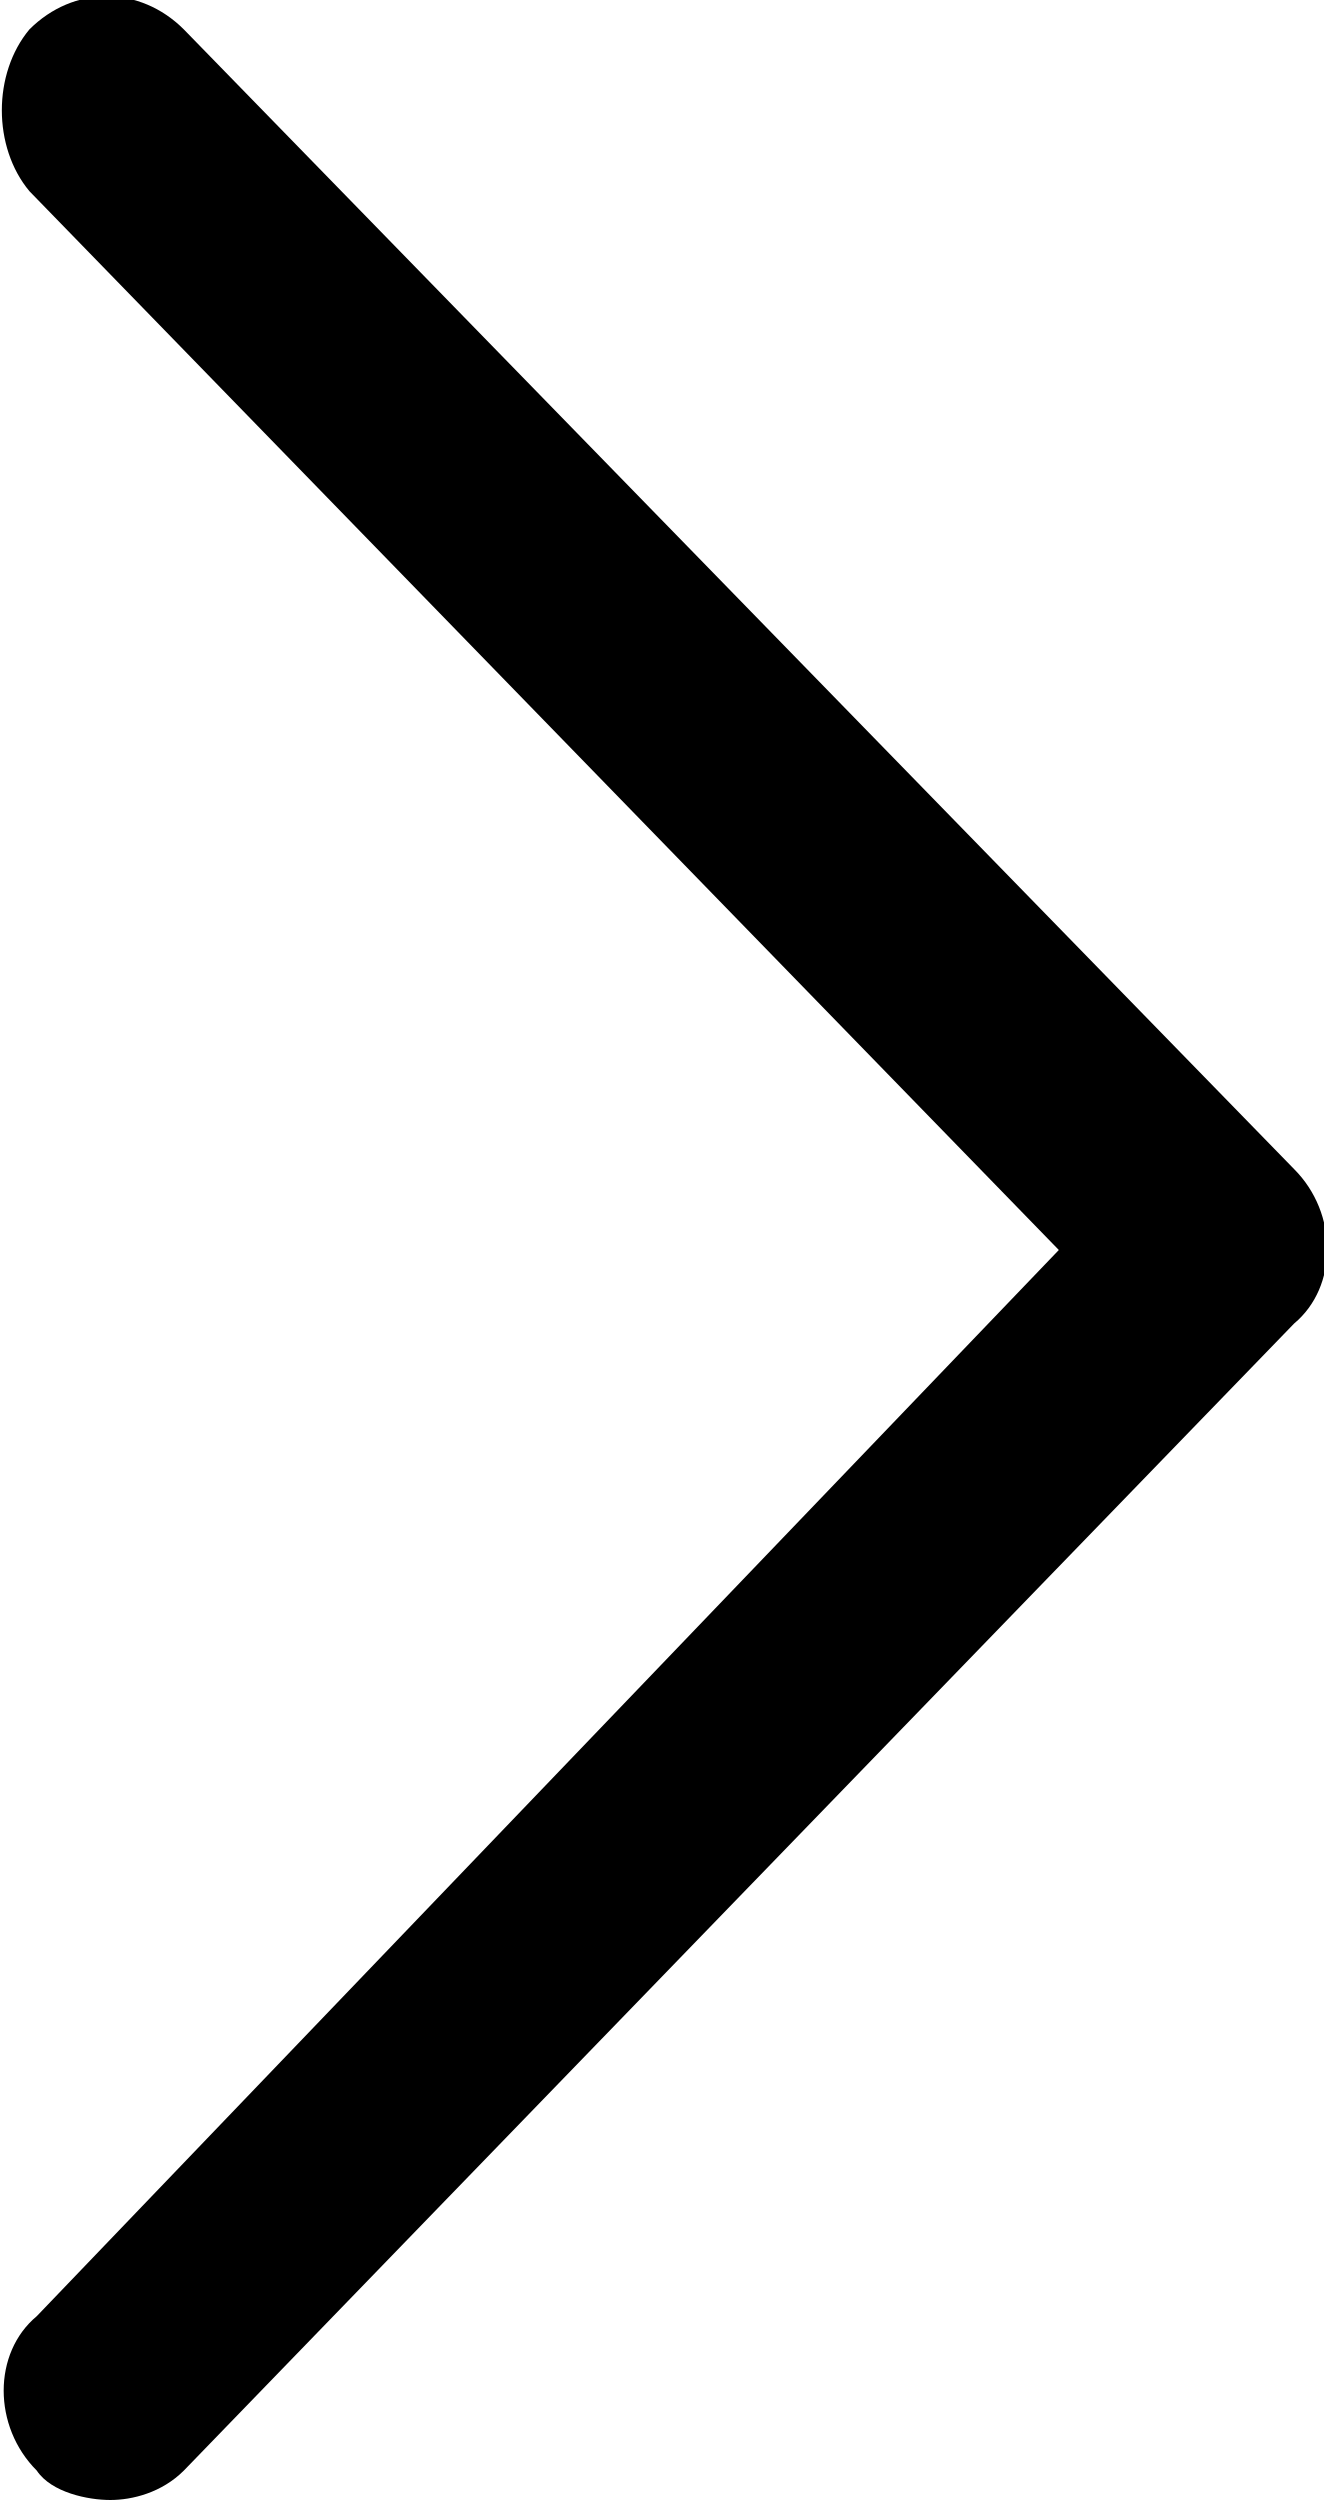
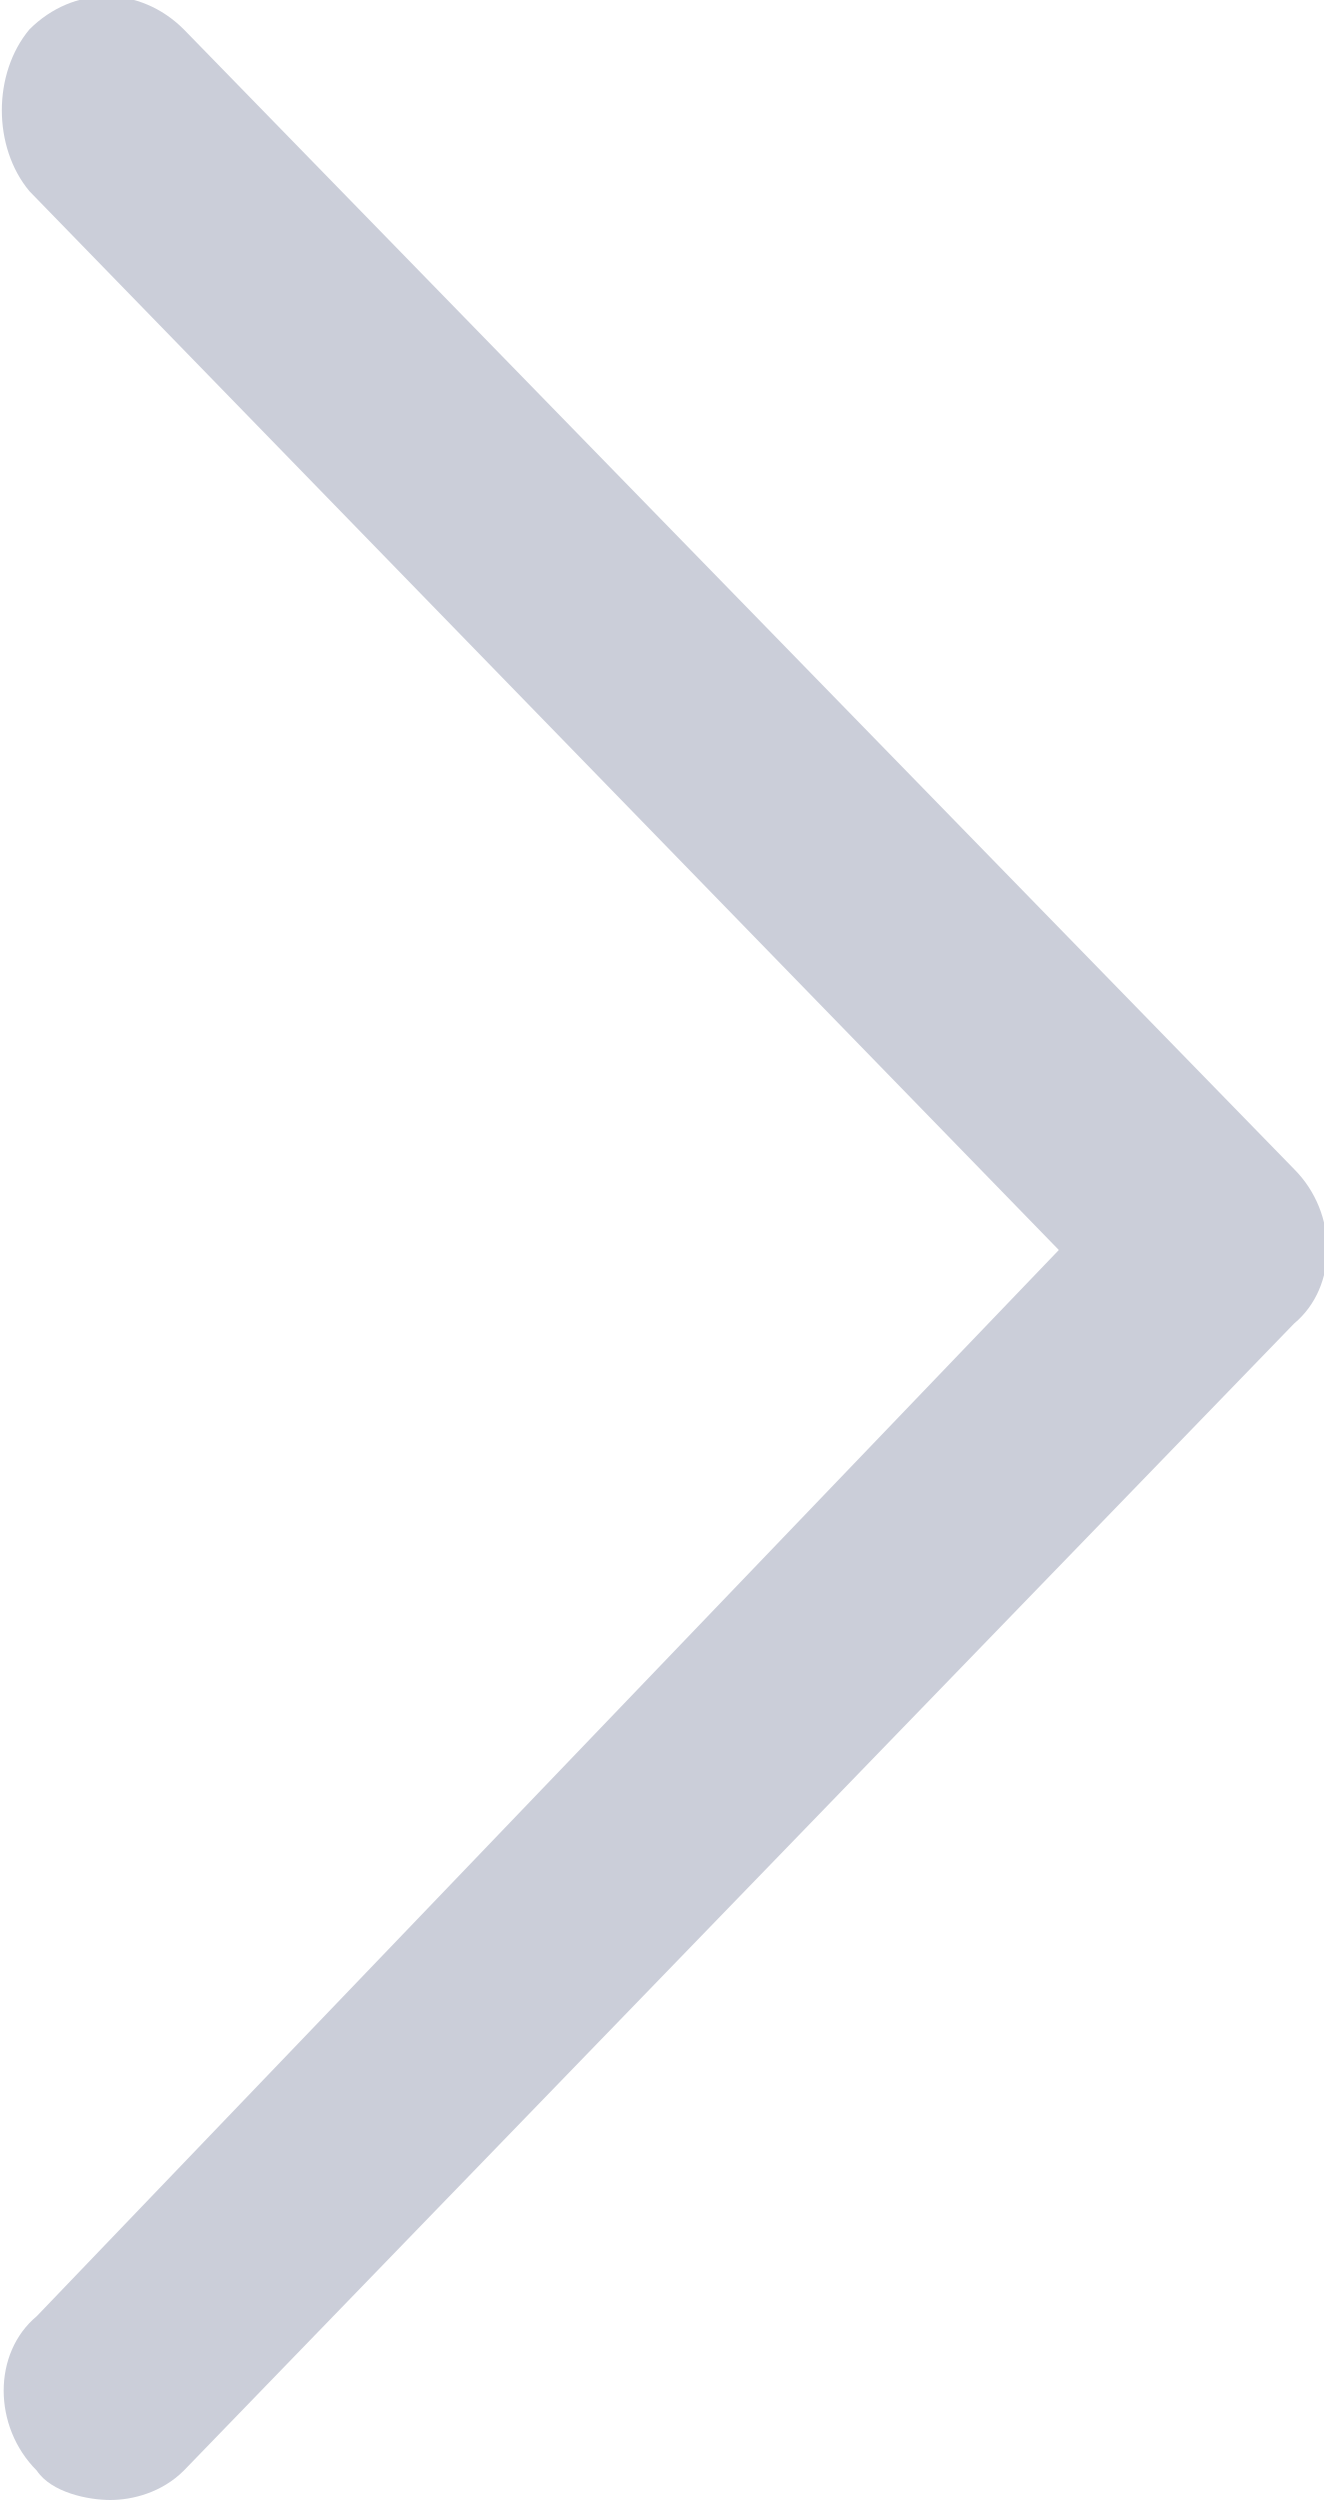
- <svg xmlns="http://www.w3.org/2000/svg" version="1.1" id="Layer_1" x="0px" y="0px" viewBox="0 0 18 34" style="enable-background:new 0 0 18 34;" xml:space="preserve">
-   <path d="M14.4,17L0.4,2.6C-0.1,2-0.1,1,0.4,0.4c0.6-0.6,1.5-0.6,2.1,0l15.1,15.5c0.6,0.6,0.6,1.6,0,2.1L2.5,33.6 c-0.3,0.3-0.7,0.4-1,0.4s-0.8-0.1-1-0.4c-0.6-0.6-0.6-1.6,0-2.1L14.4,17z" />
+ <svg xmlns="http://www.w3.org/2000/svg" version="1.1" id="Layer_1" x="0px" y="0px" viewBox="0 0 18 34" xml:space="preserve">
+   <path fill="#cbced9" d="M14.4,17L0.4,2.6C-0.1,2-0.1,1,0.4,0.4c0.6-0.6,1.5-0.6,2.1,0l15.1,15.5c0.6,0.6,0.6,1.6,0,2.1L2.5,33.6 c-0.3,0.3-0.7,0.4-1,0.4s-0.8-0.1-1-0.4c-0.6-0.6-0.6-1.6,0-2.1L14.4,17z" />
</svg>
